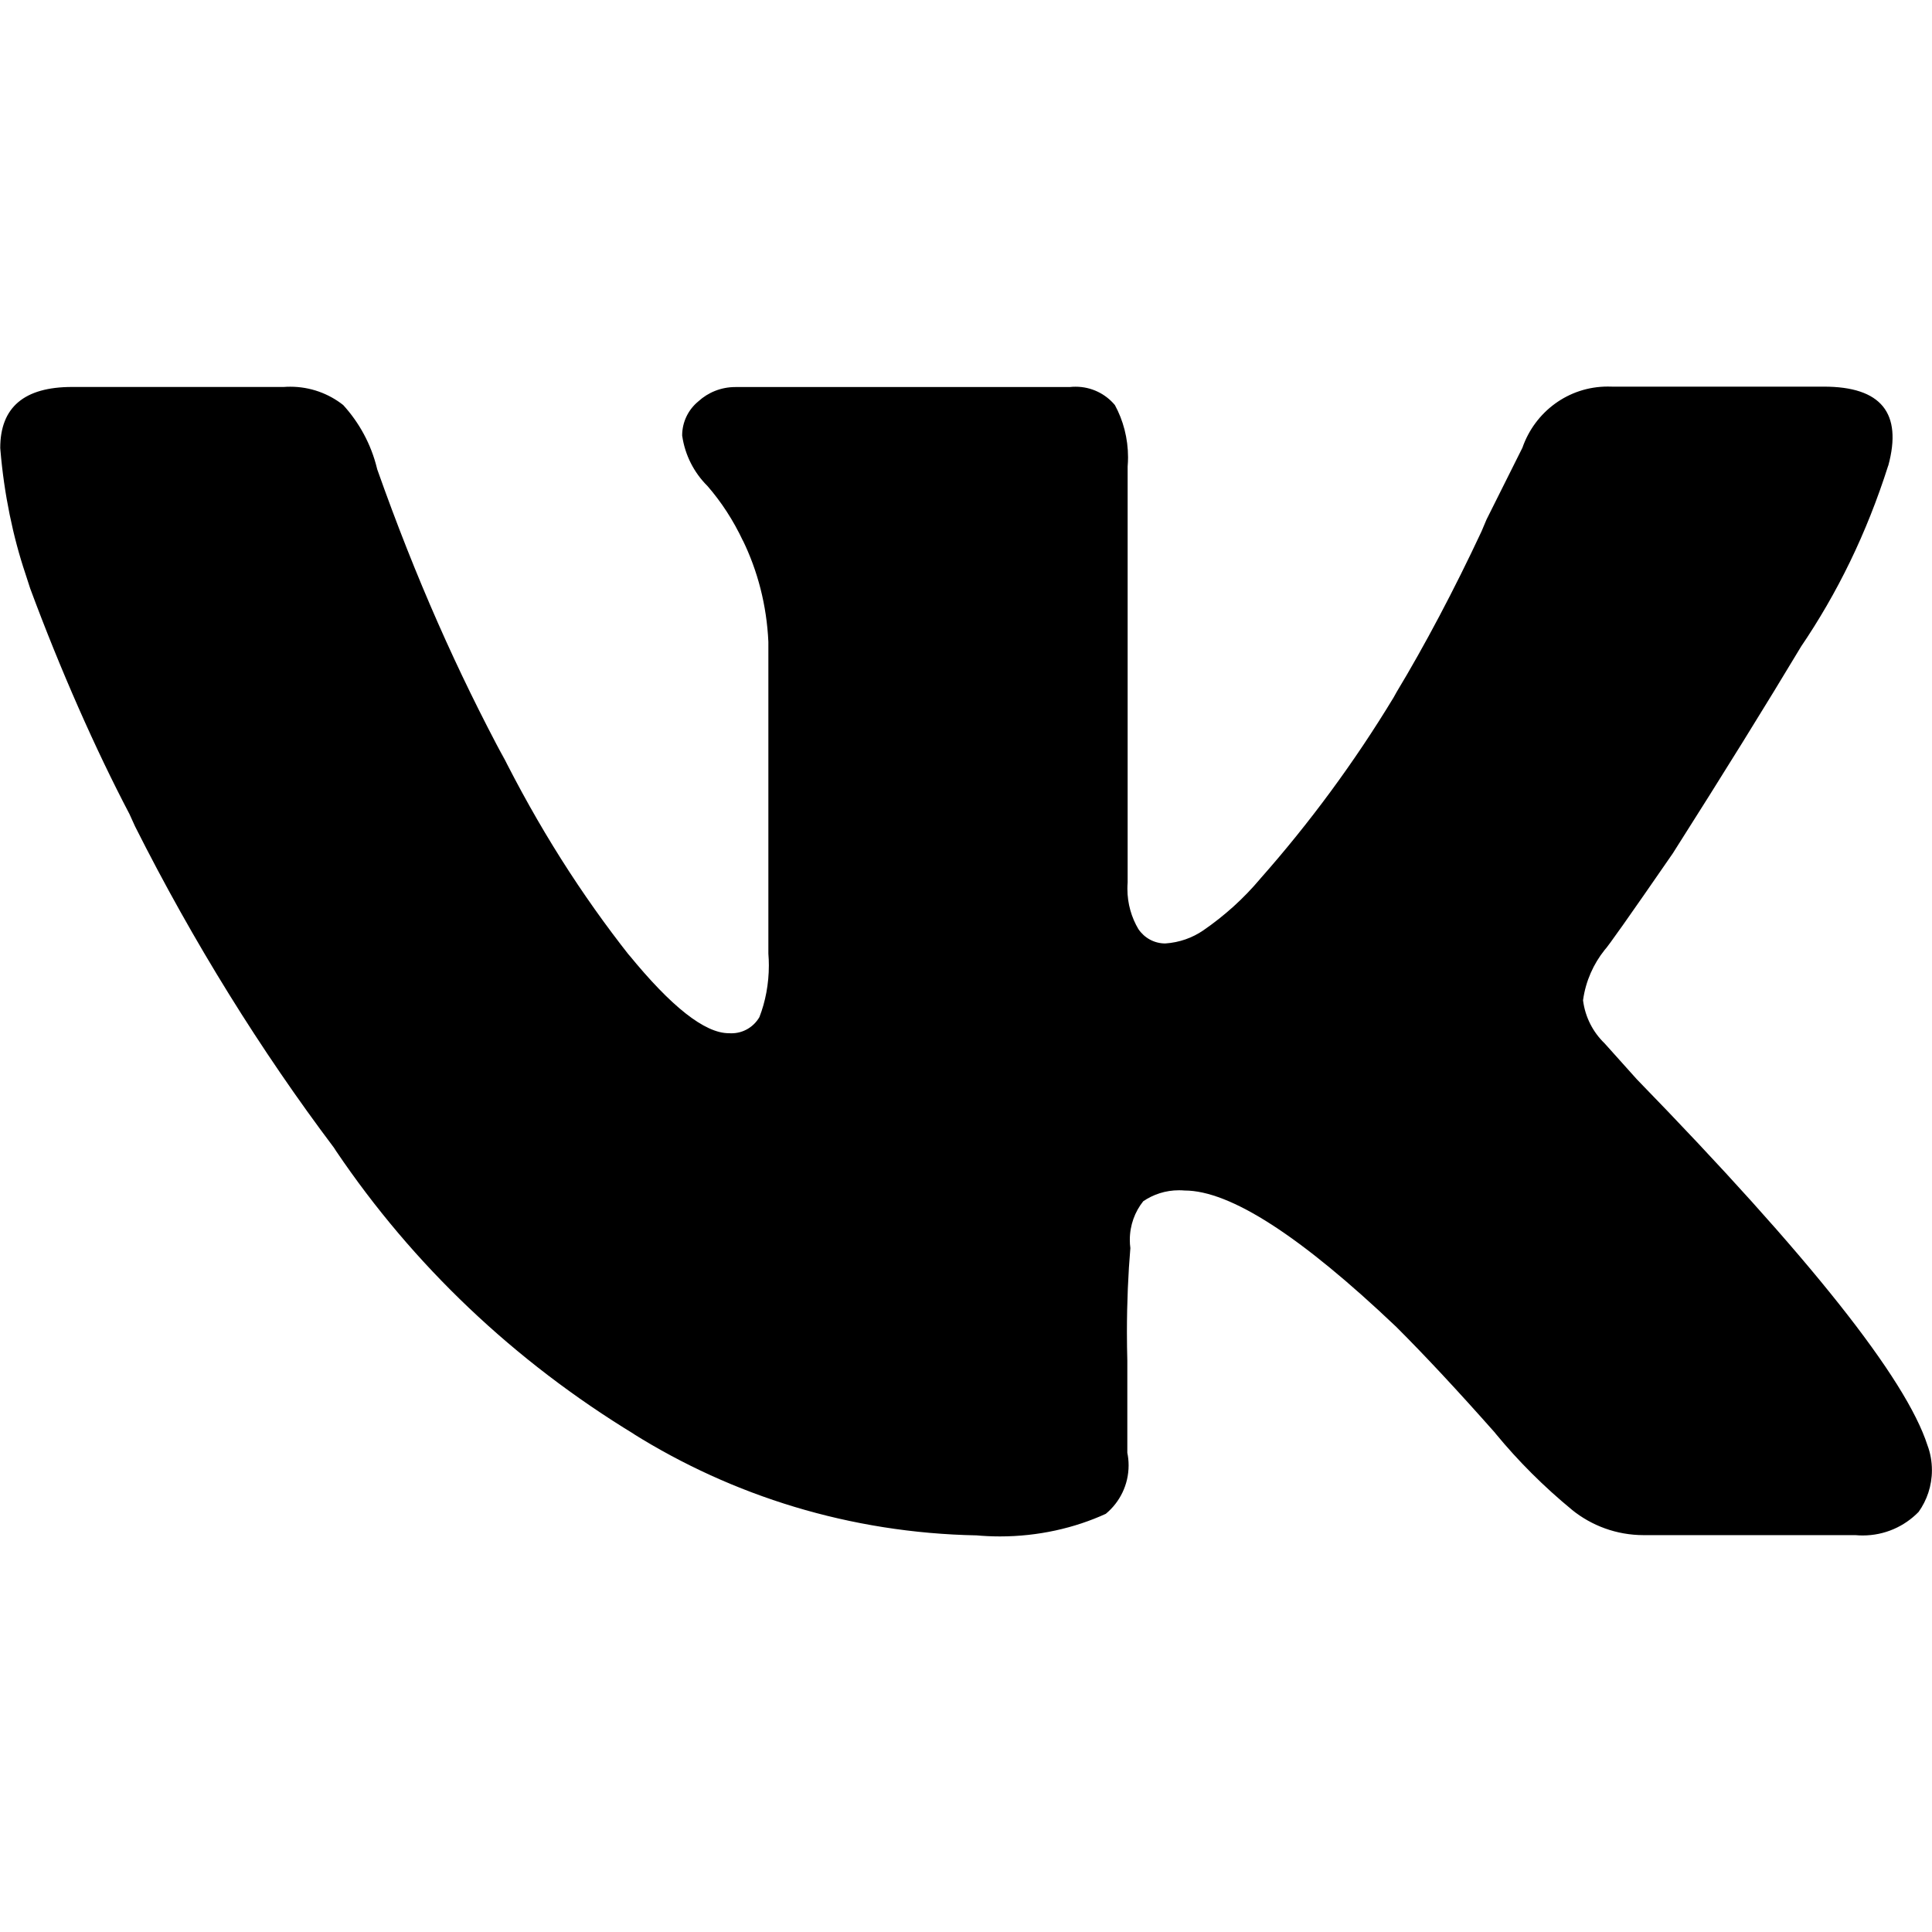
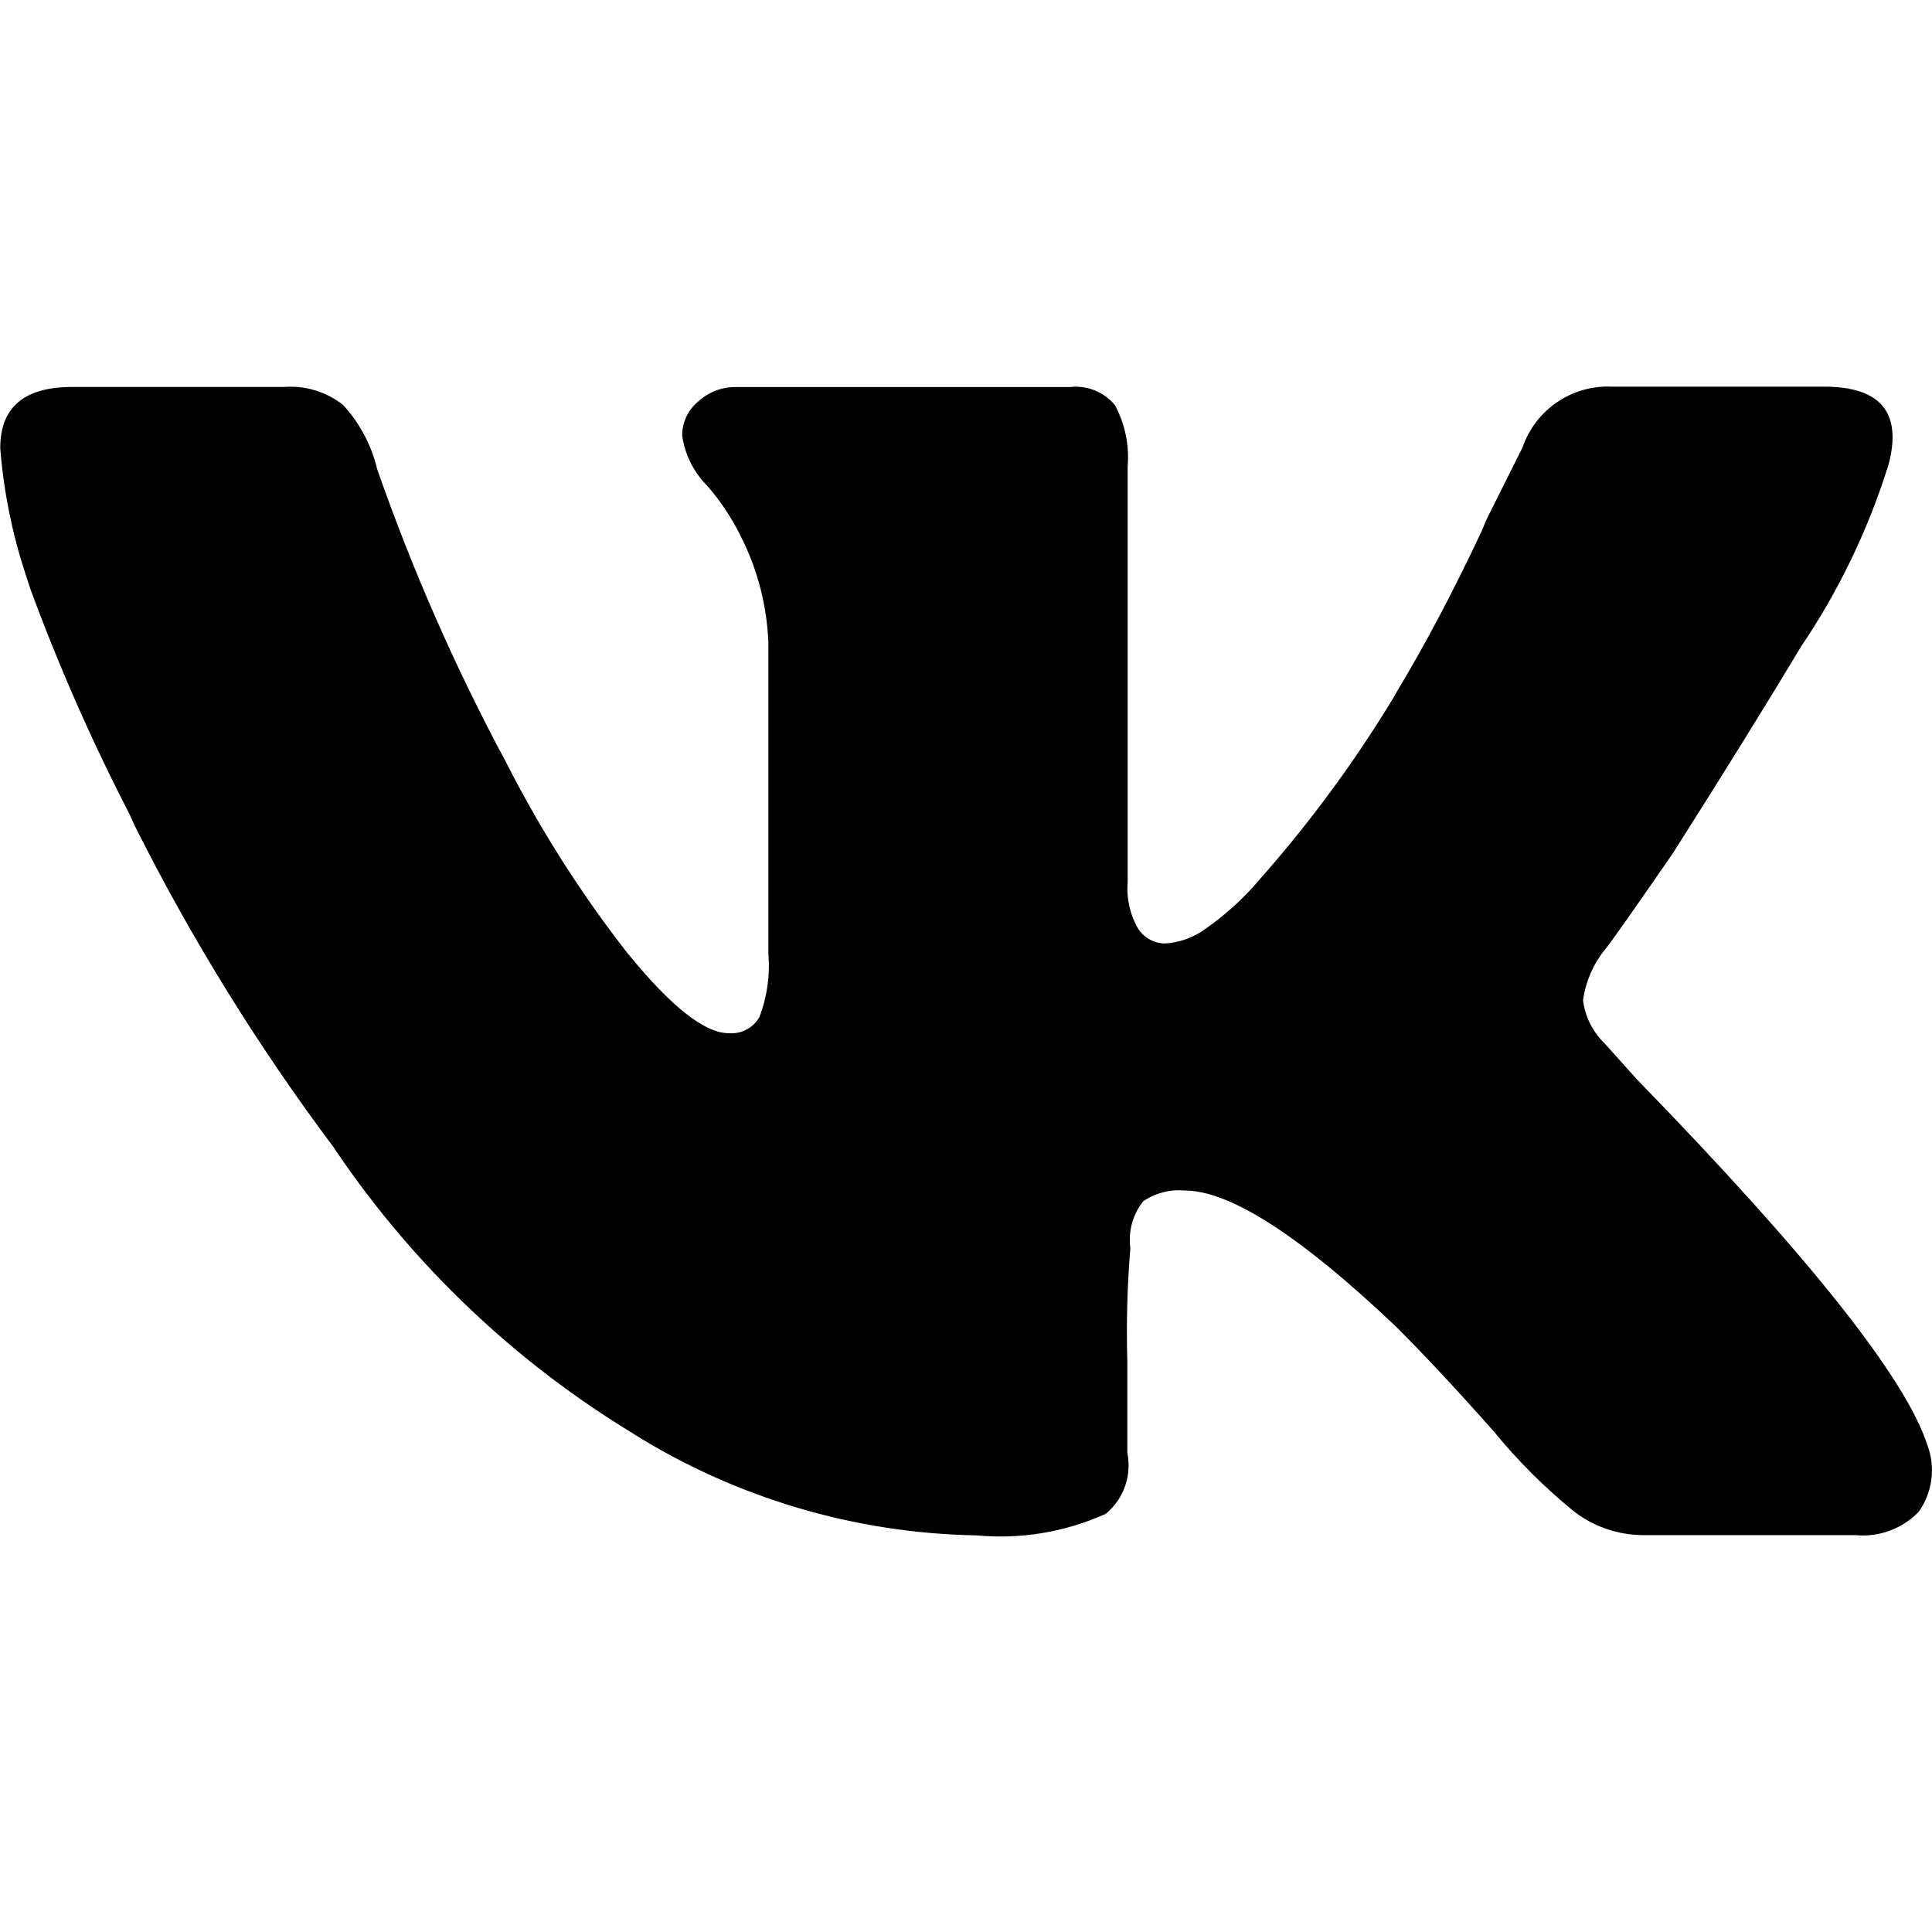
<svg xmlns="http://www.w3.org/2000/svg" viewBox="0 0 24 24">
-   <path d="m23.456 5.784c-.27.849-.634 1.588-1.09 2.259l.019-.03q-.672 1.12-1.605 2.588-.8 1.159-.847 1.2c-.138.173-.234.385-.267.618l-.001.007c.027.212.125.397.268.535l.4.446q3.21 3.299 3.611 4.548c.035.092.055.198.055.309 0 .194-.062.373-.167.52l.002-.003c-.176.181-.422.293-.694.293-.03 0-.061-.001-.09-.004h.004-2.631c-.001 0-.003 0-.005 0-.337 0-.647-.118-.89-.314l.003.002c-.354-.291-.669-.606-.951-.948l-.009-.012q-.691-.781-1.226-1.315-1.782-1.694-2.63-1.694c-.021-.002-.045-.003-.07-.003-.165 0-.319.051-.446.138l.003-.002c-.104.13-.167.298-.167.479 0 .036.002.07.007.105v-.004c-.027.314-.043.679-.043 1.048 0 .119.002.237.005.355v-.017 1.159c.01.047.016.101.016.156 0 .242-.11.458-.282.601l-.001.001c-.387.177-.839.281-1.316.281-.102 0-.202-.005-.301-.014l.013.001c-1.574-.03-3.034-.491-4.275-1.268l.035.02c-1.511-.918-2.763-2.113-3.717-3.525l-.027-.042c-.906-1.202-1.751-2.56-2.471-3.992l-.07-.154c-.421-.802-.857-1.788-1.233-2.802l-.06-.185c-.153-.456-.264-.986-.31-1.535l-.002-.025q0-.758.892-.758h2.63c.024-.002.052-.003.081-.003.248 0 .477.085.658.228l-.002-.002c.2.219.348.488.421.788l.003.012c.484 1.367.997 2.515 1.587 3.615l-.067-.137c.482.97 1.015 1.805 1.623 2.576l-.023-.031q.8.982 1.248.982c.009.001.02.001.032.001.148 0 .277-.08.347-.2l.001-.002c.074-.19.117-.411.117-.641 0-.049-.002-.098-.006-.146v.006-3.879c-.021-.457-.133-.884-.32-1.267l.008.019c-.124-.264-.273-.492-.45-.695l.003.004c-.164-.164-.276-.379-.311-.619l-.001-.006c0-.17.078-.323.2-.423l.001-.001c.121-.111.283-.178.46-.178h.008 4.146c.022-.003.047-.004.073-.004.195 0 .37.088.486.226l.001.001c.103.188.164.413.164.651 0 .038-.002.075-.005.112v-.005 5.173c-.002.024-.003.052-.003.08 0 .184.051.357.139.504l-.002-.004c.073.108.195.178.333.178h.001c.176-.012.336-.07.471-.162l-.003.002c.272-.187.506-.4.709-.641l.004-.005c.607-.686 1.167-1.444 1.655-2.25l.039-.07c.344-.57.716-1.272 1.053-1.993l.062-.147.446-.892c.155-.446.571-.76 1.06-.76.019 0 .038 0 .057.001h-.003 2.631q1.066 0 .8.981z" />
+   <path d="M23.456 5.784a8.605 8.605 0 01-1.09 2.259l.019-.03q-.672 1.12-1.605 2.588-.8 1.159-.847 1.2a1.28 1.28 0 00-.267.618l-.001.007a.897.897 0 00.268.535l.4.446q3.21 3.299 3.611 4.548a.89.89 0 01-.112.829l.002-.003a.965.965 0 01-.784.289h.004-2.636c-.337 0-.647-.118-.89-.314l.003.002a6.928 6.928 0 01-.951-.948l-.009-.012q-.691-.781-1.226-1.315-1.782-1.694-2.63-1.694a.788.788 0 00-.516.135l.003-.002a.767.767 0 00-.16.584v-.004a12.532 12.532 0 00-.038 1.403v-.017 1.159a.78.78 0 01-.266.757l-.001.001a3.179 3.179 0 01-1.617.267l.013.001a8.323 8.323 0 01-4.275-1.268l.035.02A11.931 11.931 0 014.176 14.3l-.027-.042a26.36 26.36 0 01-2.471-3.992l-.07-.154A24.657 24.657 0 01.375 7.31l-.06-.185a6.646 6.646 0 01-.31-1.535l-.002-.025q0-.758.892-.758h2.63a1.058 1.058 0 01.739.225l-.002-.002c.2.219.348.488.421.788l.003.012a25.422 25.422 0 001.587 3.615l-.067-.137a14.56 14.56 0 001.623 2.576l-.023-.031q.8.982 1.248.982l.032.001a.4.4 0 00.347-.2l.001-.002a1.783 1.783 0 00.111-.787v.006-3.879a3.211 3.211 0 00-.32-1.267l.008.019a2.956 2.956 0 00-.45-.695l.003.004a1.099 1.099 0 01-.311-.619l-.001-.006c0-.17.078-.323.2-.423l.001-.001a.678.678 0 01.46-.178h4.154a.634.634 0 01.559.222l.001.001a1.36 1.36 0 01.159.763v-.005 5.173a.993.993 0 00.136.584l-.002-.004a.401.401 0 00.333.178h.001a.946.946 0 00.471-.162l-.003.002c.272-.187.506-.4.709-.641l.004-.005a15.606 15.606 0 001.655-2.25l.039-.07c.344-.57.716-1.272 1.053-1.993l.062-.147.446-.892a1.122 1.122 0 011.117-.759h-.003 2.631q1.066 0 .8.981z" />
</svg>
